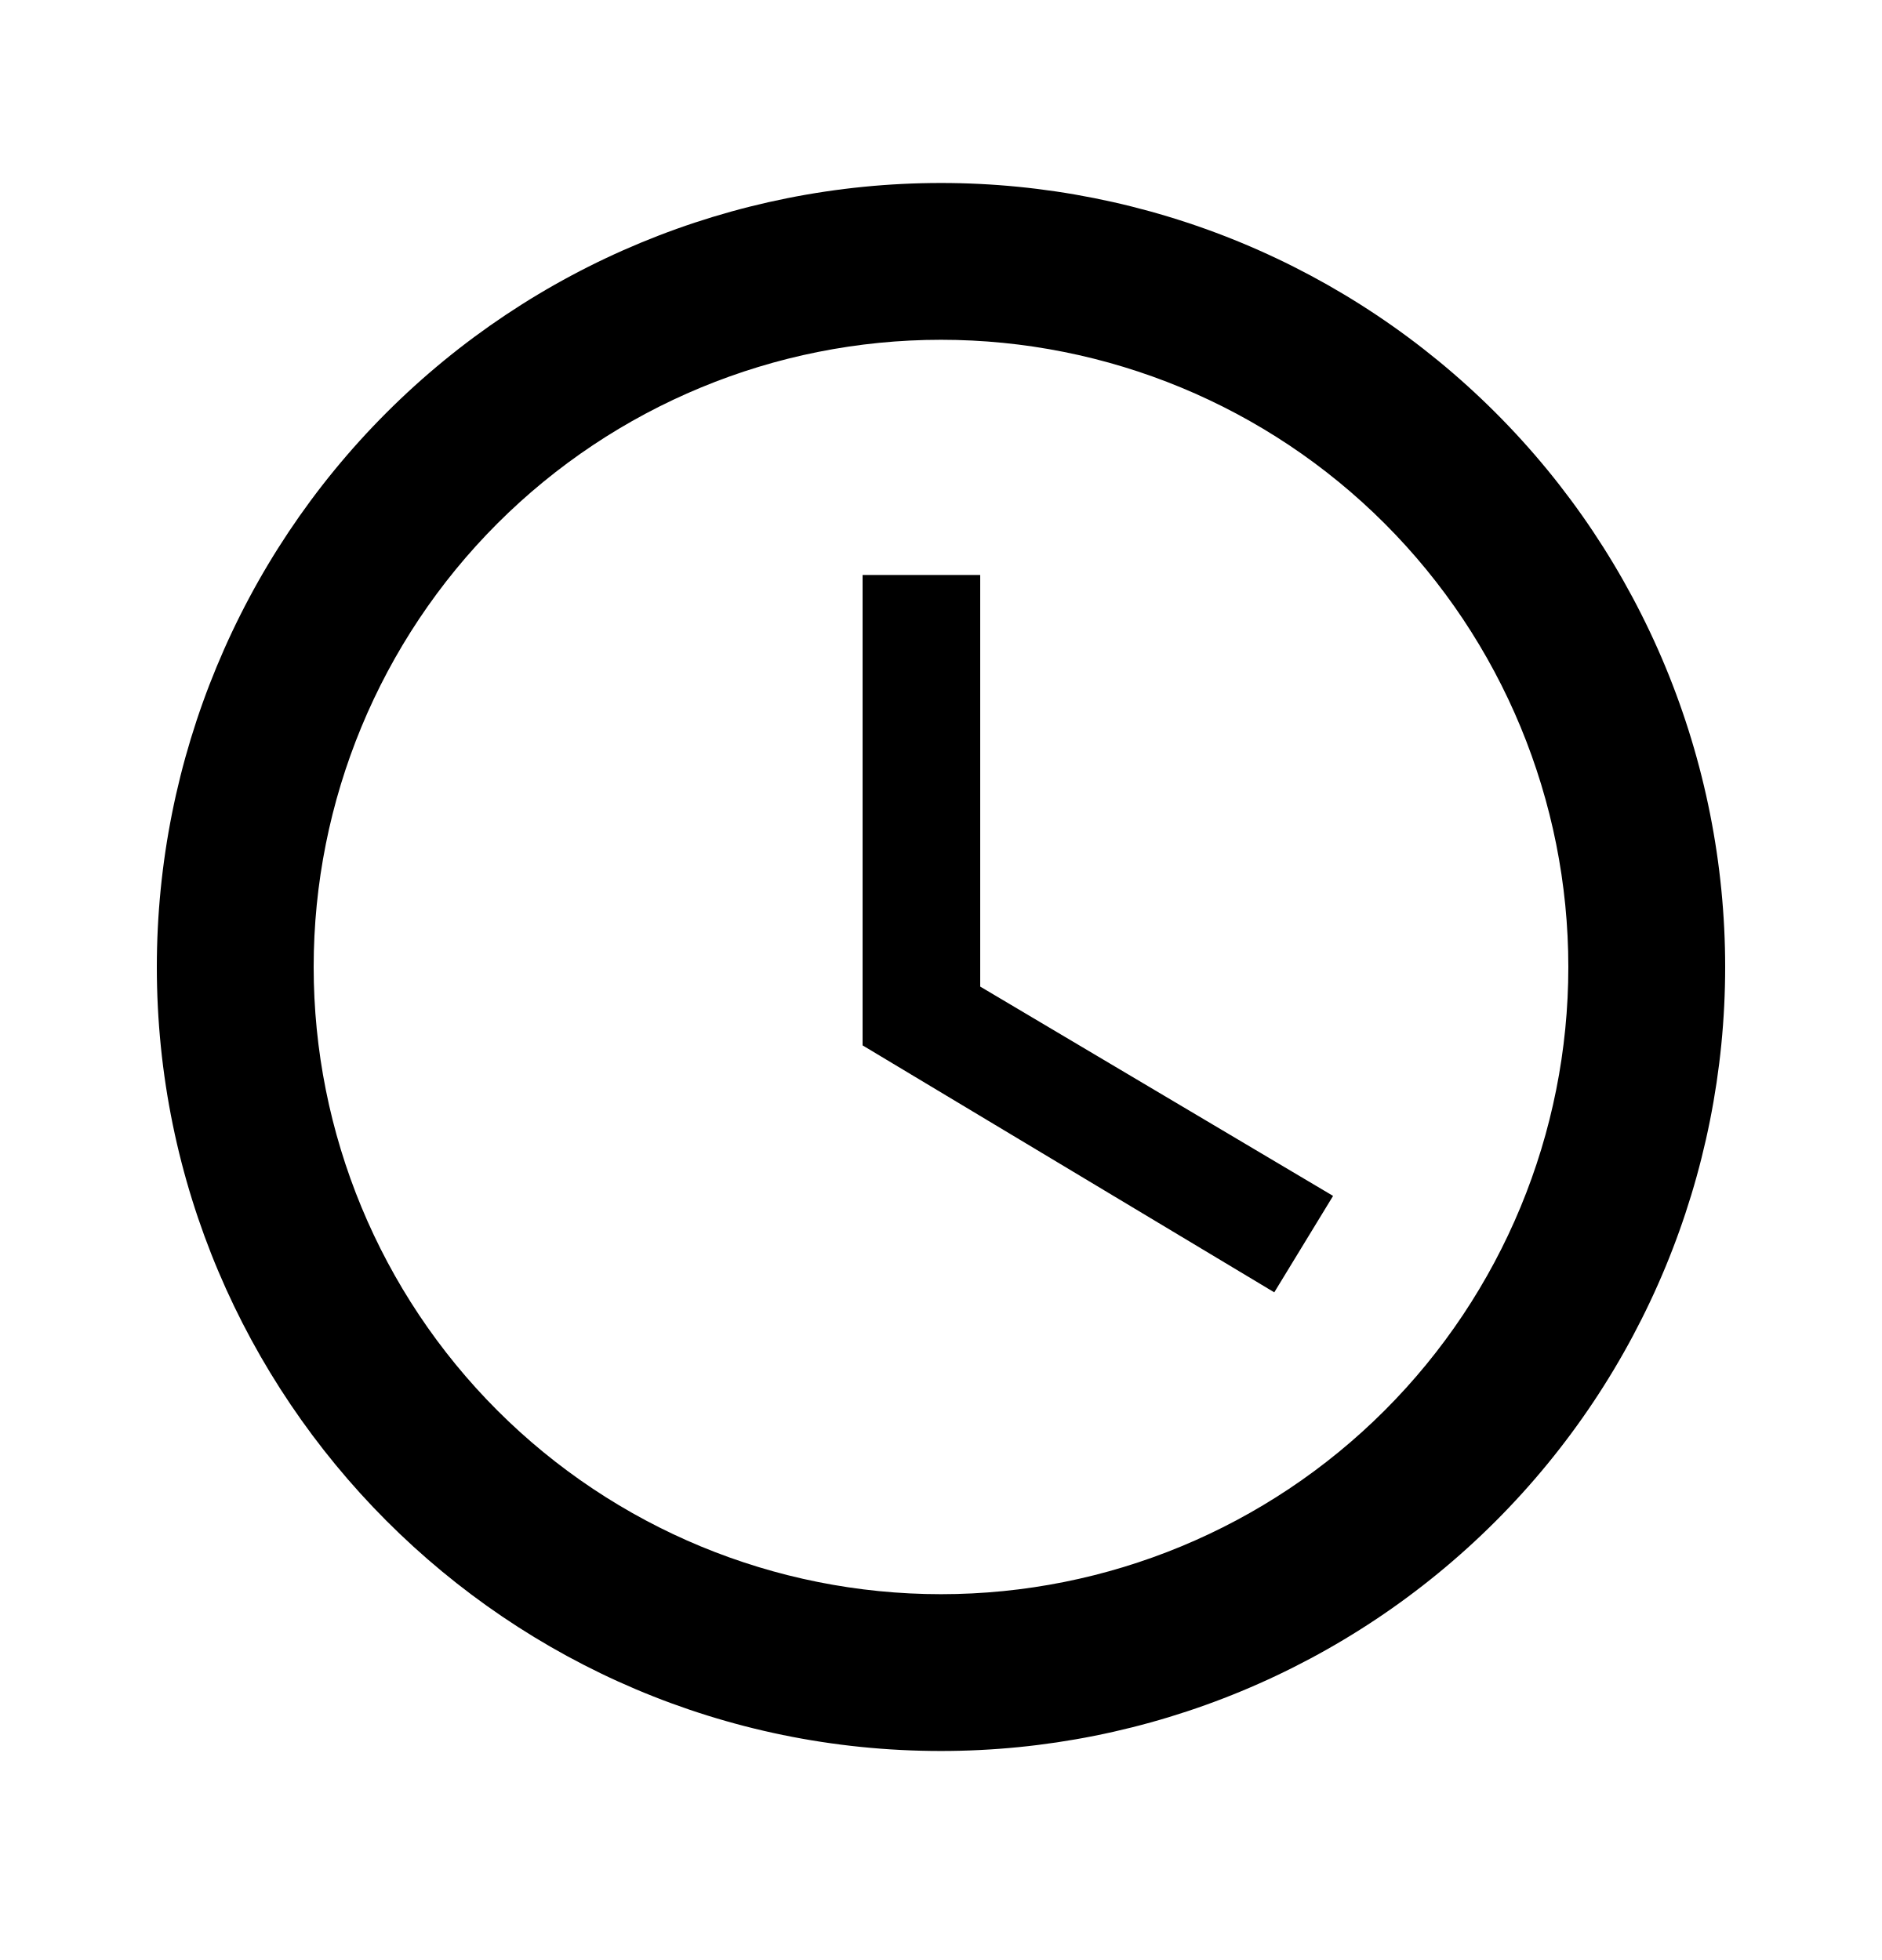
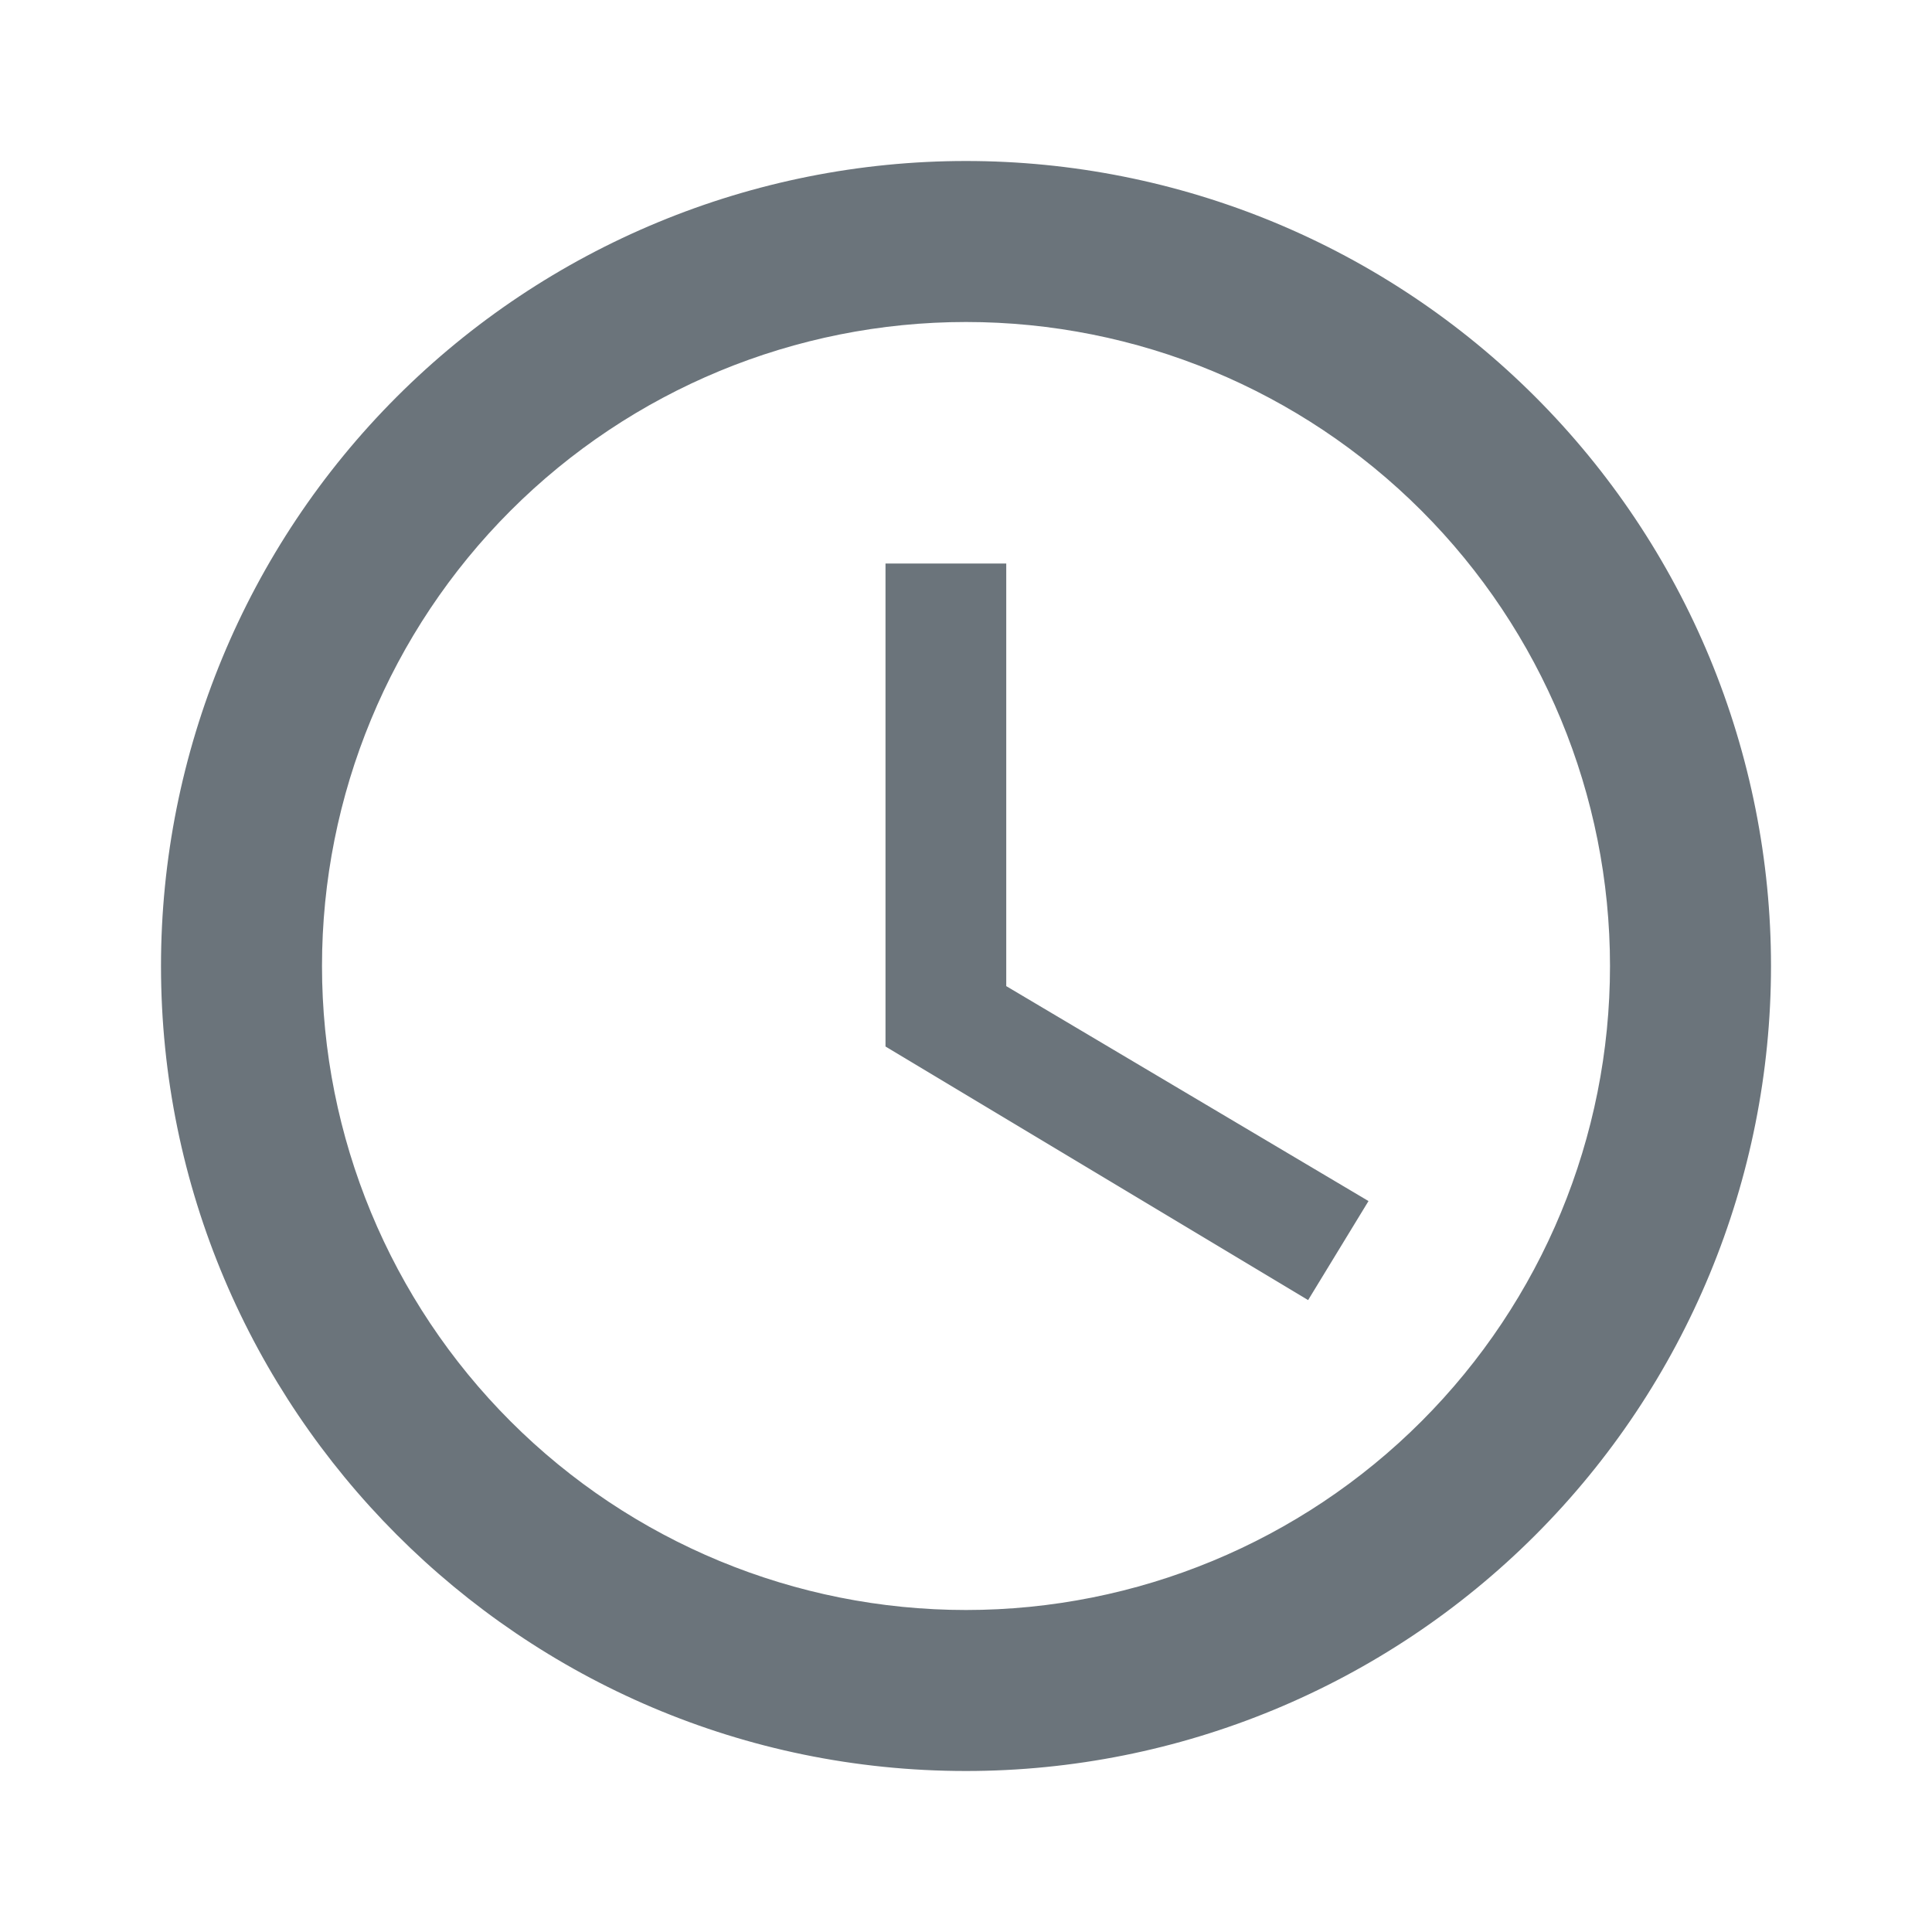
- <svg xmlns="http://www.w3.org/2000/svg" width="24" height="25" viewBox="0 0 24 25" fill="none">
-   <path d="M12 20.334C14.122 20.334 16.157 19.491 17.657 17.991C19.157 16.491 20 14.456 20 12.334C20 10.212 19.157 8.177 17.657 6.677C16.157 5.177 14.122 4.334 12 4.334C9.878 4.334 7.843 5.177 6.343 6.677C4.843 8.177 4 10.212 4 12.334C4 14.456 4.843 16.491 6.343 17.991C7.843 19.491 9.878 20.334 12 20.334ZM12 2.334C13.313 2.334 14.614 2.593 15.827 3.095C17.04 3.598 18.142 4.334 19.071 5.263C20 6.191 20.736 7.294 21.239 8.507C21.741 9.72 22 11.021 22 12.334C22 14.986 20.946 17.53 19.071 19.405C17.196 21.28 14.652 22.334 12 22.334C6.47 22.334 2 17.834 2 12.334C2 9.682 3.054 7.138 4.929 5.263C6.804 3.388 9.348 2.334 12 2.334ZM12.5 7.334V12.584L17 15.254L16.25 16.484L11 13.334V7.334H12.5Z" fill="black" />
+ <svg xmlns="http://www.w3.org/2000/svg" width="24" height="24" viewBox="0 0 24 24" fill="none">
+   <path d="M12 20C14.122 20 16.157 19.157 17.657 17.657C19.157 16.157 20 14.122 20 12C20 9.878 19.157 7.843 17.657 6.343C16.157 4.843 14.122 4 12 4C9.878 4 7.843 4.843 6.343 6.343C4.843 7.843 4 9.878 4 12C4 14.122 4.843 16.157 6.343 17.657C7.843 19.157 9.878 20 12 20ZM12 2C13.313 2 14.614 2.259 15.827 2.761C17.04 3.264 18.142 4 19.071 4.929C20 5.858 20.736 6.96 21.239 8.173C21.741 9.386 22 10.687 22 12C22 14.652 20.946 17.196 19.071 19.071C17.196 20.946 14.652 22 12 22C6.47 22 2 17.5 2 12C2 9.348 3.054 6.804 4.929 4.929C6.804 3.054 9.348 2 12 2ZM12.5 7V12.25L17 14.92L16.25 16.15L11 13V7H12.5Z" fill="#6B747B" />
</svg>
